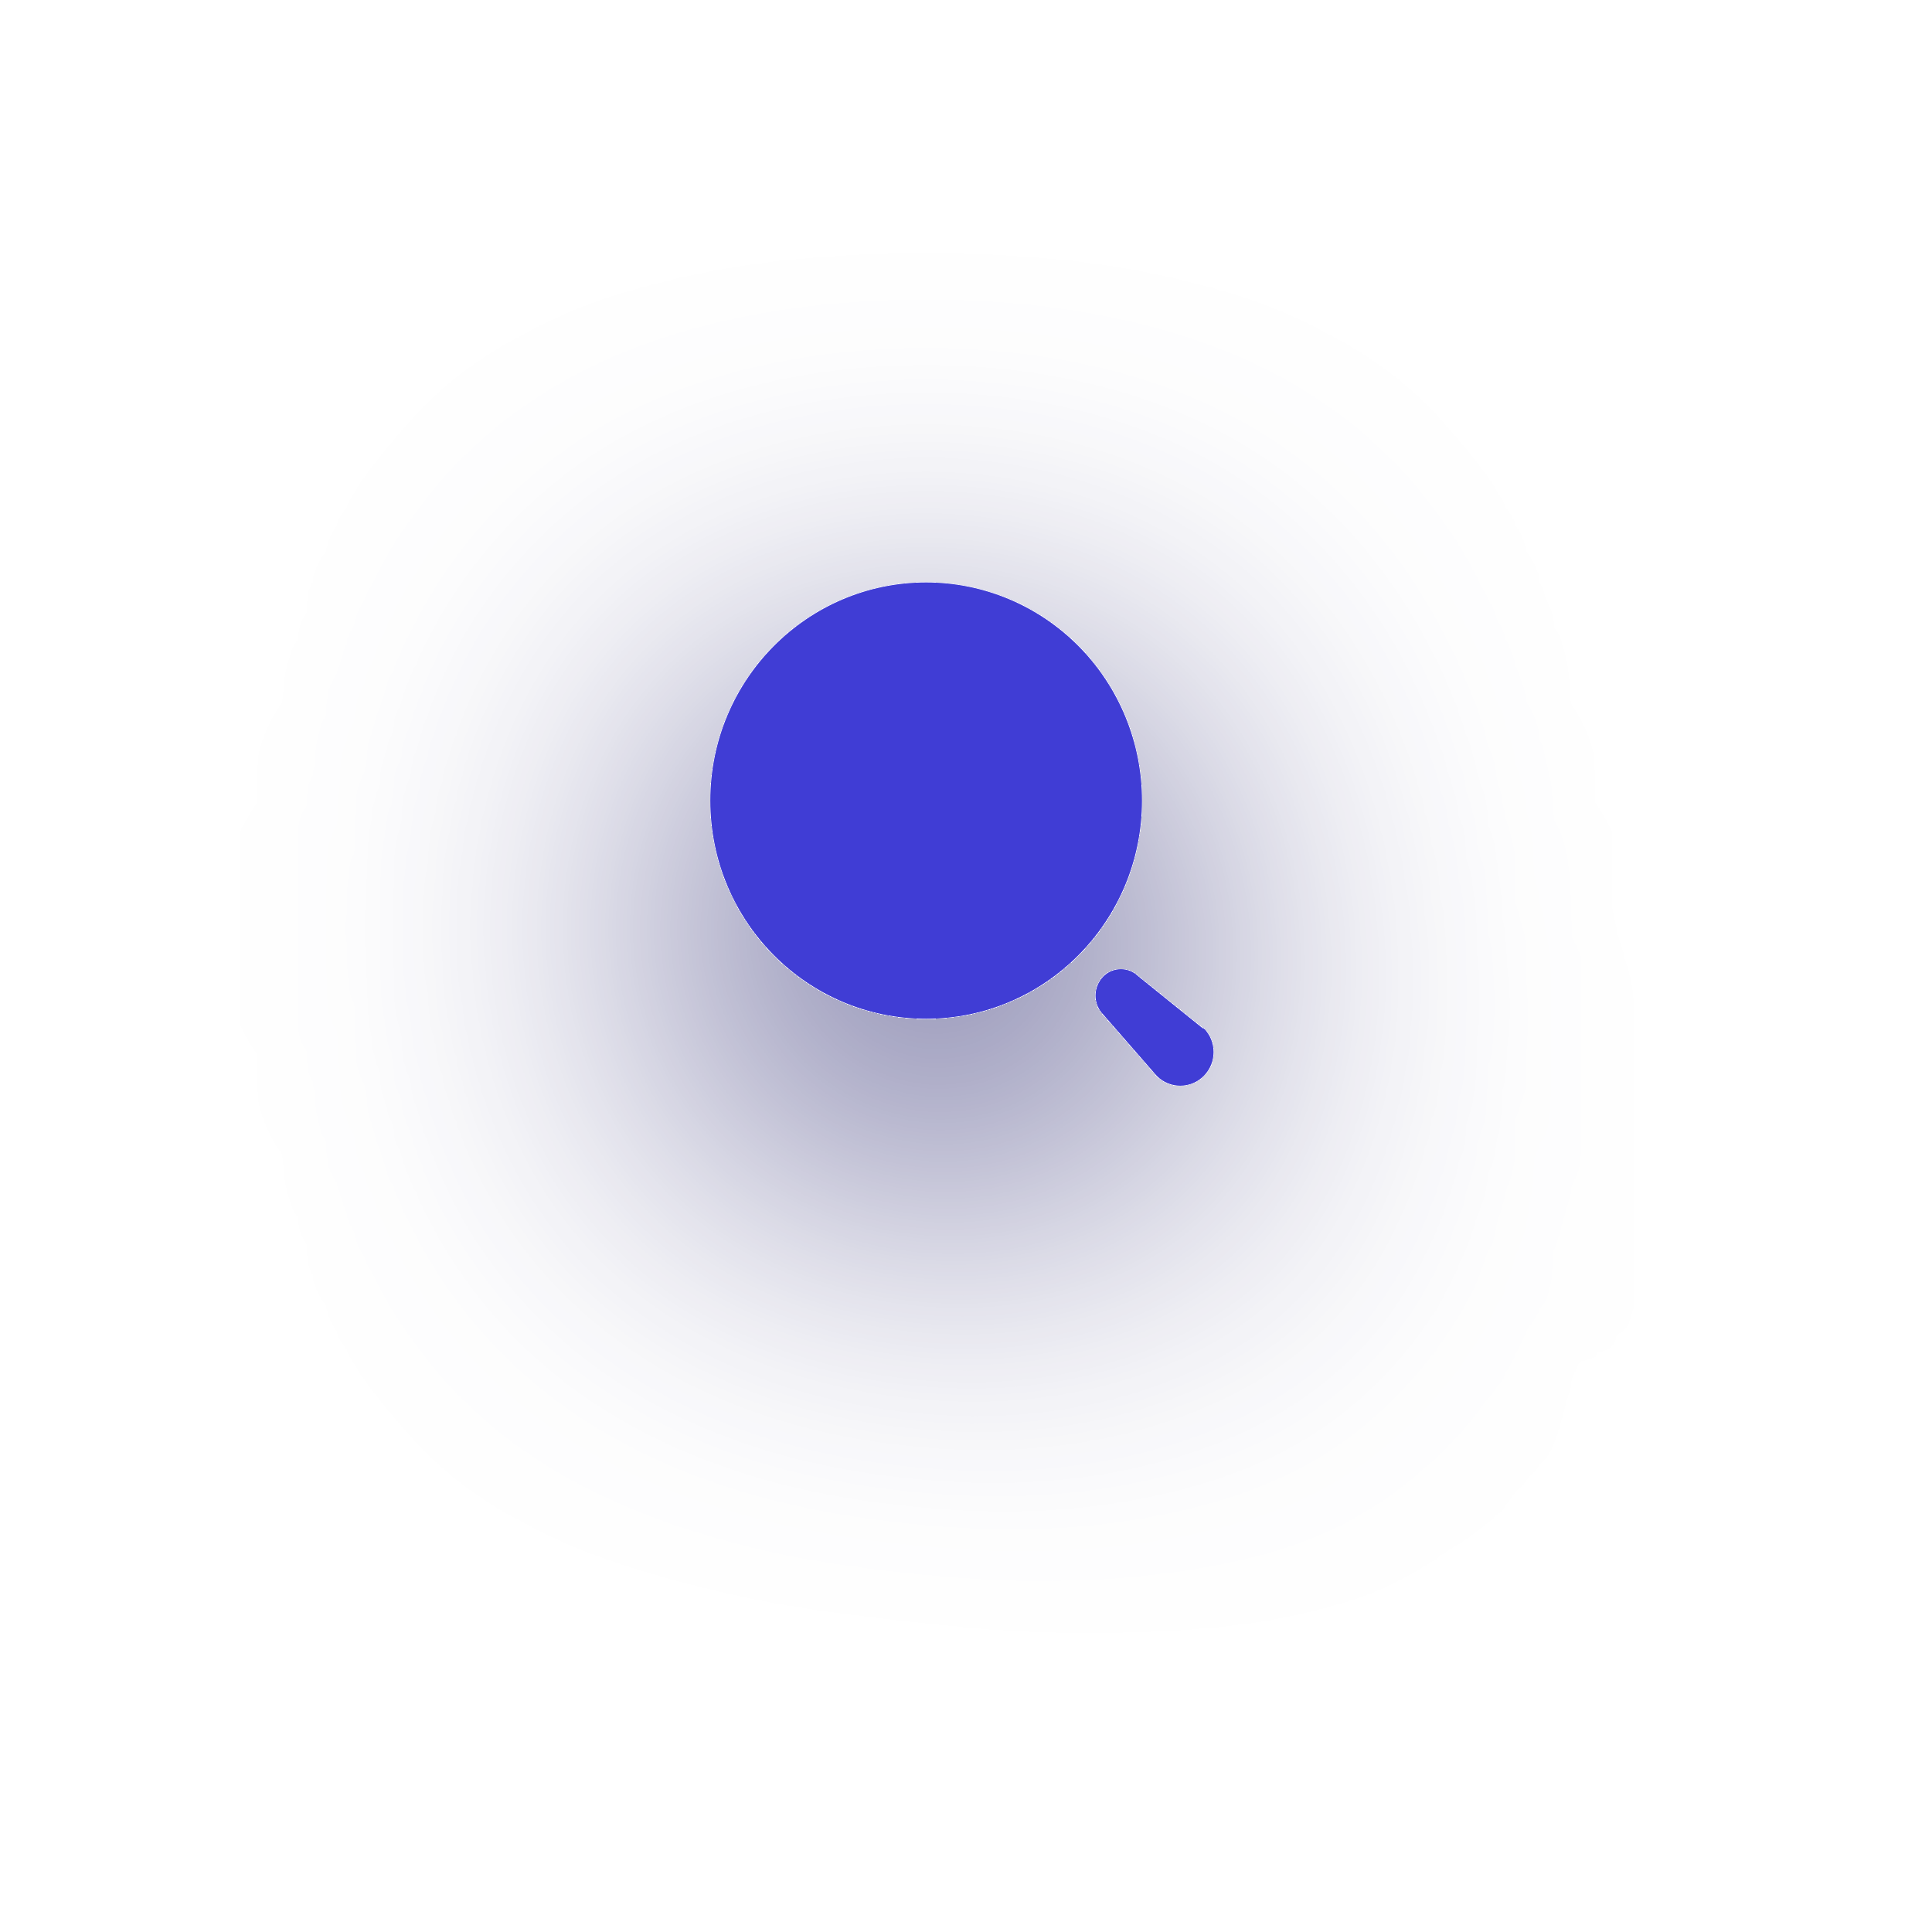
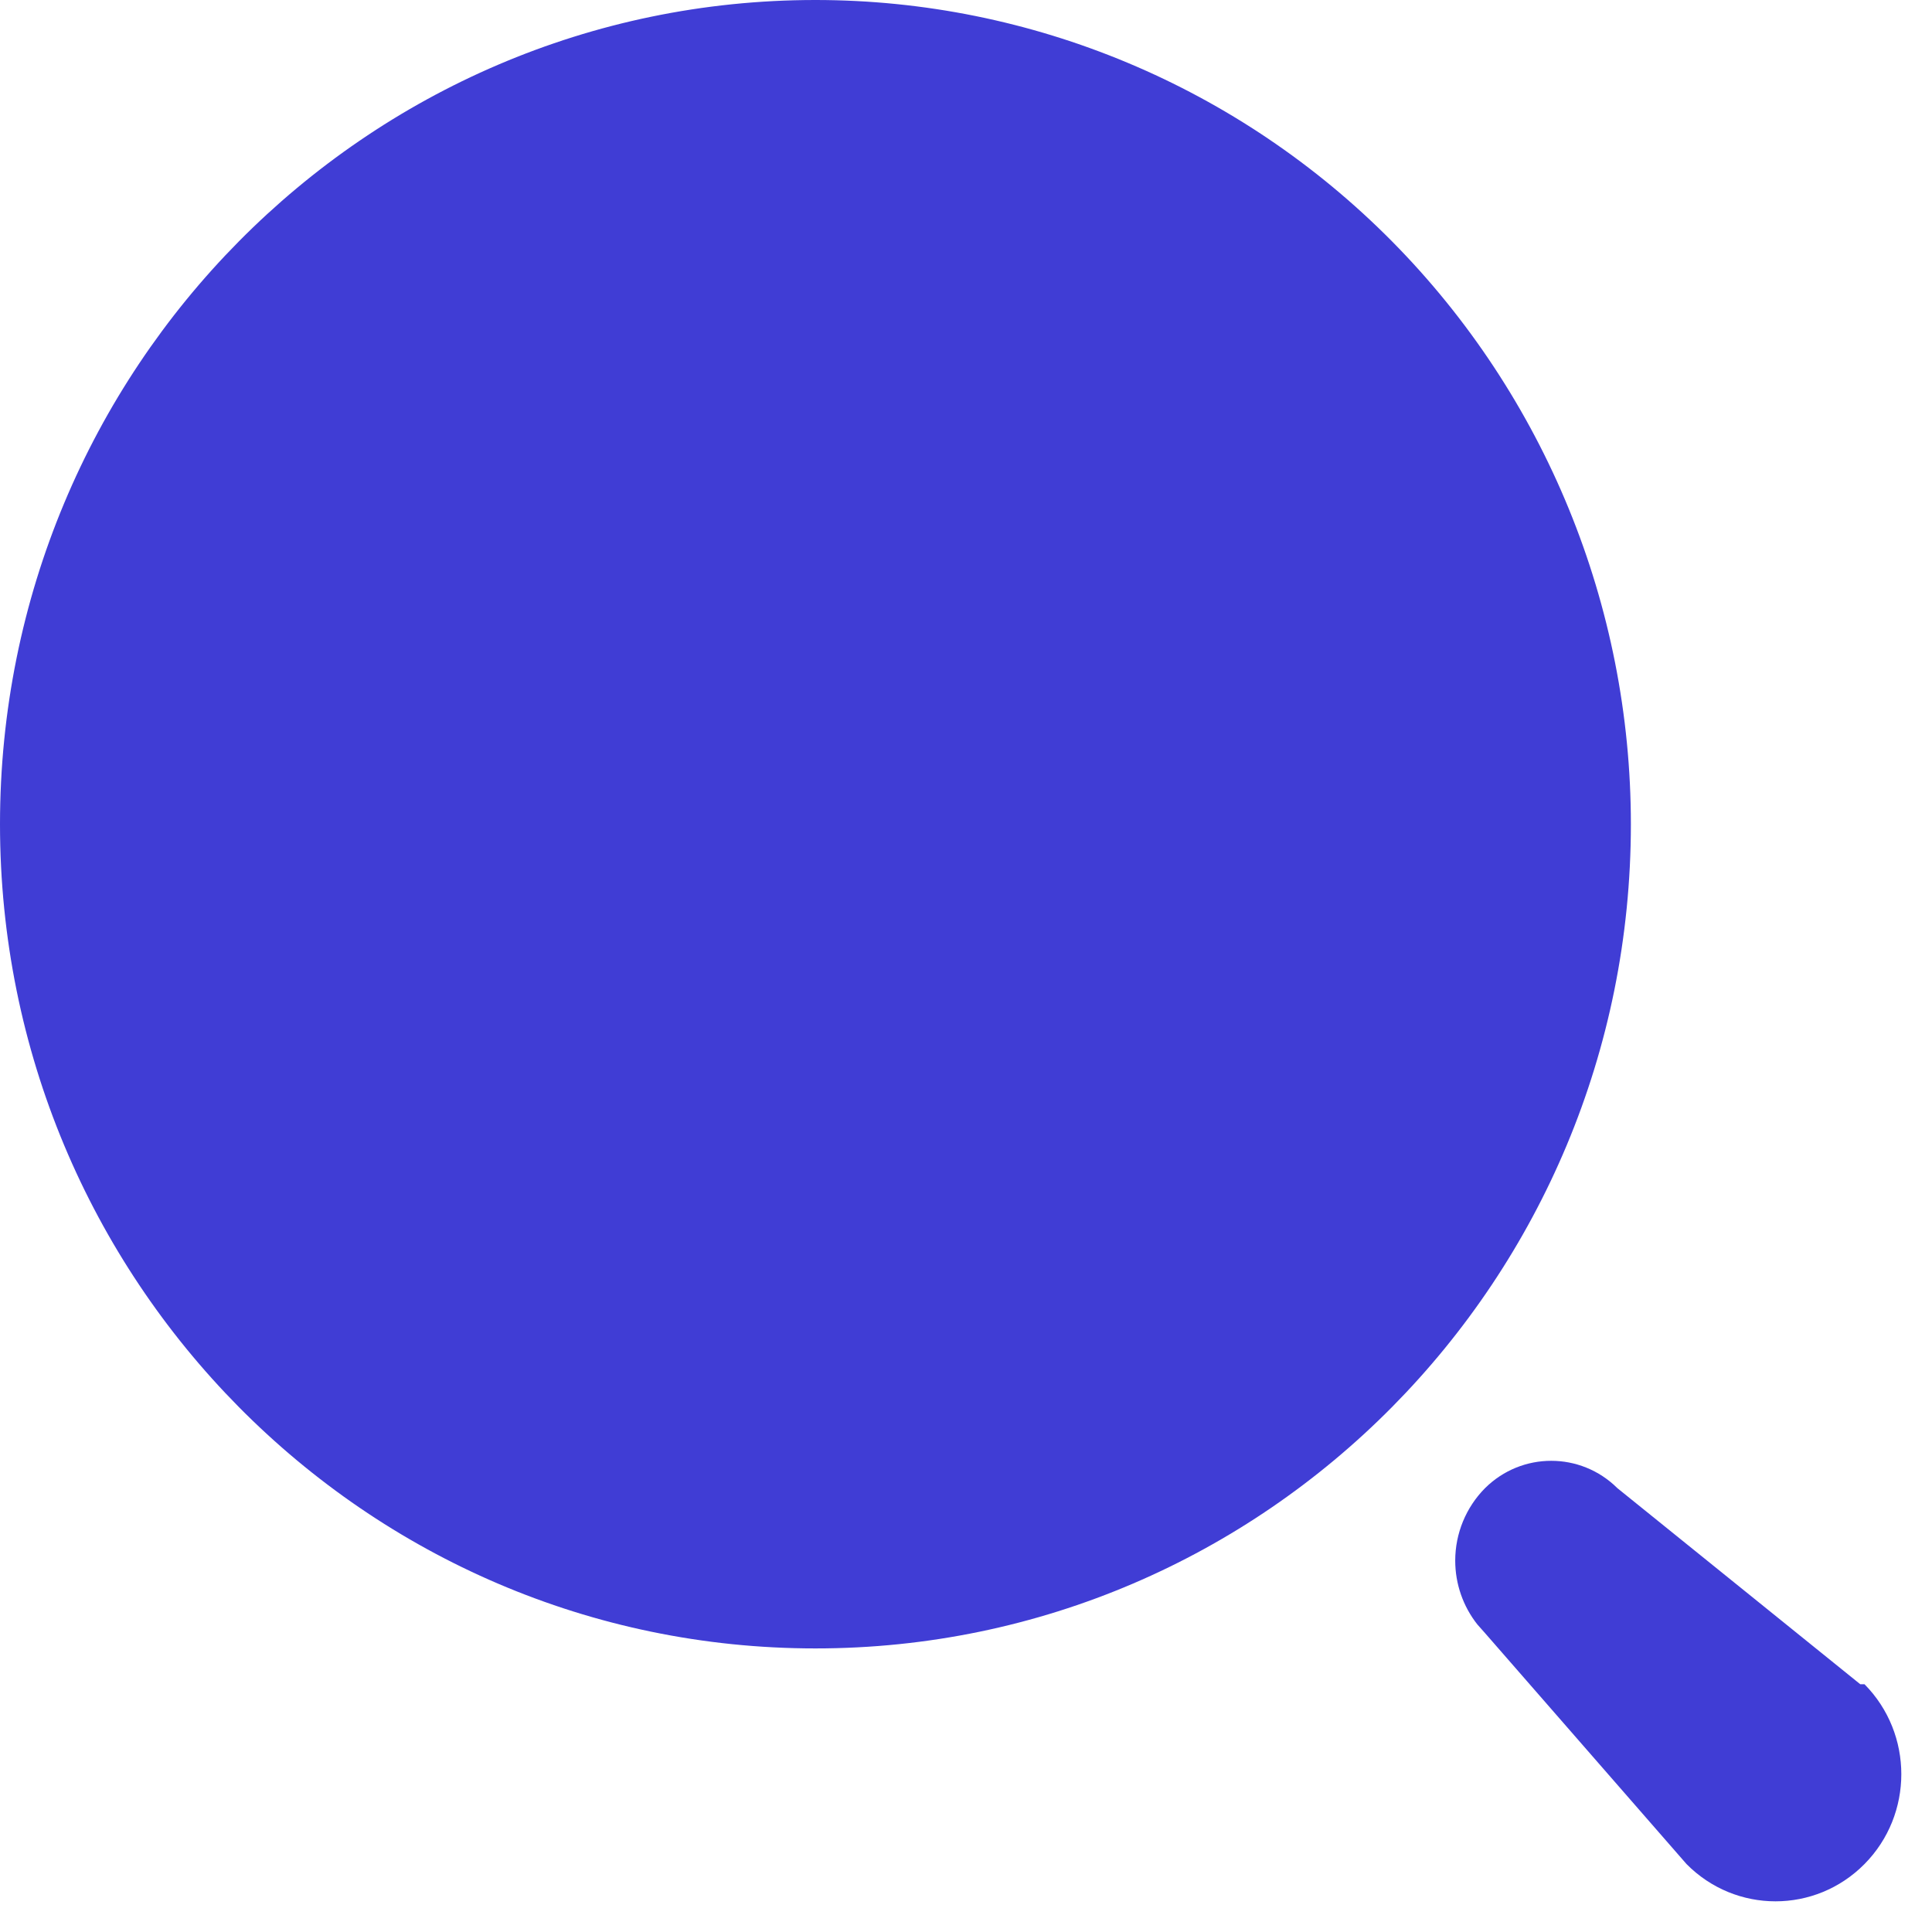
- <svg xmlns="http://www.w3.org/2000/svg" width="136" height="136" viewBox="0 0 136 136" fill="none">
-   <g filter="url(#filter0_d_19_55)">
-     <path d="M77.671 68.73C78.356 68.05 79.453 68.05 80.138 68.73L84.663 72.383H84.742C85.657 73.309 85.657 74.809 84.742 75.734C83.826 76.66 82.342 76.66 81.426 75.734L77.671 71.43L77.528 71.27C77.263 70.934 77.116 70.515 77.116 70.08C77.116 69.574 77.316 69.088 77.671 68.73ZM65.195 41C69.225 41 73.089 42.618 75.939 45.498C78.788 48.379 80.389 52.285 80.389 56.358C80.389 64.84 73.587 71.716 65.195 71.716C56.803 71.716 50 64.84 50 56.358C50 47.876 56.803 41 65.195 41Z" fill="#403DD5" />
-   </g>
-   <defs>
-     <filter id="filter0_d_19_55" x="0" y="0" width="135.429" height="135.429" filterUnits="userSpaceOnUse" color-interpolation-filters="sRGB">
-       <feFlood flood-opacity="0" result="BackgroundImageFix" />
-       <feColorMatrix in="SourceAlpha" type="matrix" values="0 0 0 0 0 0 0 0 0 0 0 0 0 0 0 0 0 0 127 0" result="hardAlpha" />
-       <feOffset dy="9" />
-       <feGaussianBlur stdDeviation="25" />
-       <feComposite in2="hardAlpha" operator="out" />
-       <feColorMatrix type="matrix" values="0 0 0 0 0.177 0 0 0 0 0.171 0 0 0 0 0.442 0 0 0 1 0" />
-       <feBlend mode="normal" in2="BackgroundImageFix" result="effect1_dropShadow_19_55" />
-       <feBlend mode="normal" in="SourceGraphic" in2="effect1_dropShadow_19_55" result="shape" />
-     </filter>
-   </defs>
+ <svg xmlns="http://www.w3.org/2000/svg" width="36" height="36" viewBox="0 0 36 36" fill="none">
+   <path d="M27.671 27.73C28.356 27.05 29.453 27.05 30.138 27.73L34.663 31.383H34.742C35.657 32.309 35.657 33.809 34.742 34.734C33.826 35.66 32.342 35.66 31.426 34.734L27.671 30.43L27.529 30.27C27.263 29.934 27.116 29.515 27.116 29.08C27.116 28.574 27.316 28.088 27.671 27.73ZM15.195 0C19.225 0 23.089 1.618 25.939 4.498C28.788 7.379 30.389 11.285 30.389 15.358C30.389 23.84 23.587 30.716 15.195 30.716C6.803 30.716 0 23.84 0 15.358C0 6.876 6.803 0 15.195 0Z" fill="#403DD5" />
</svg>
